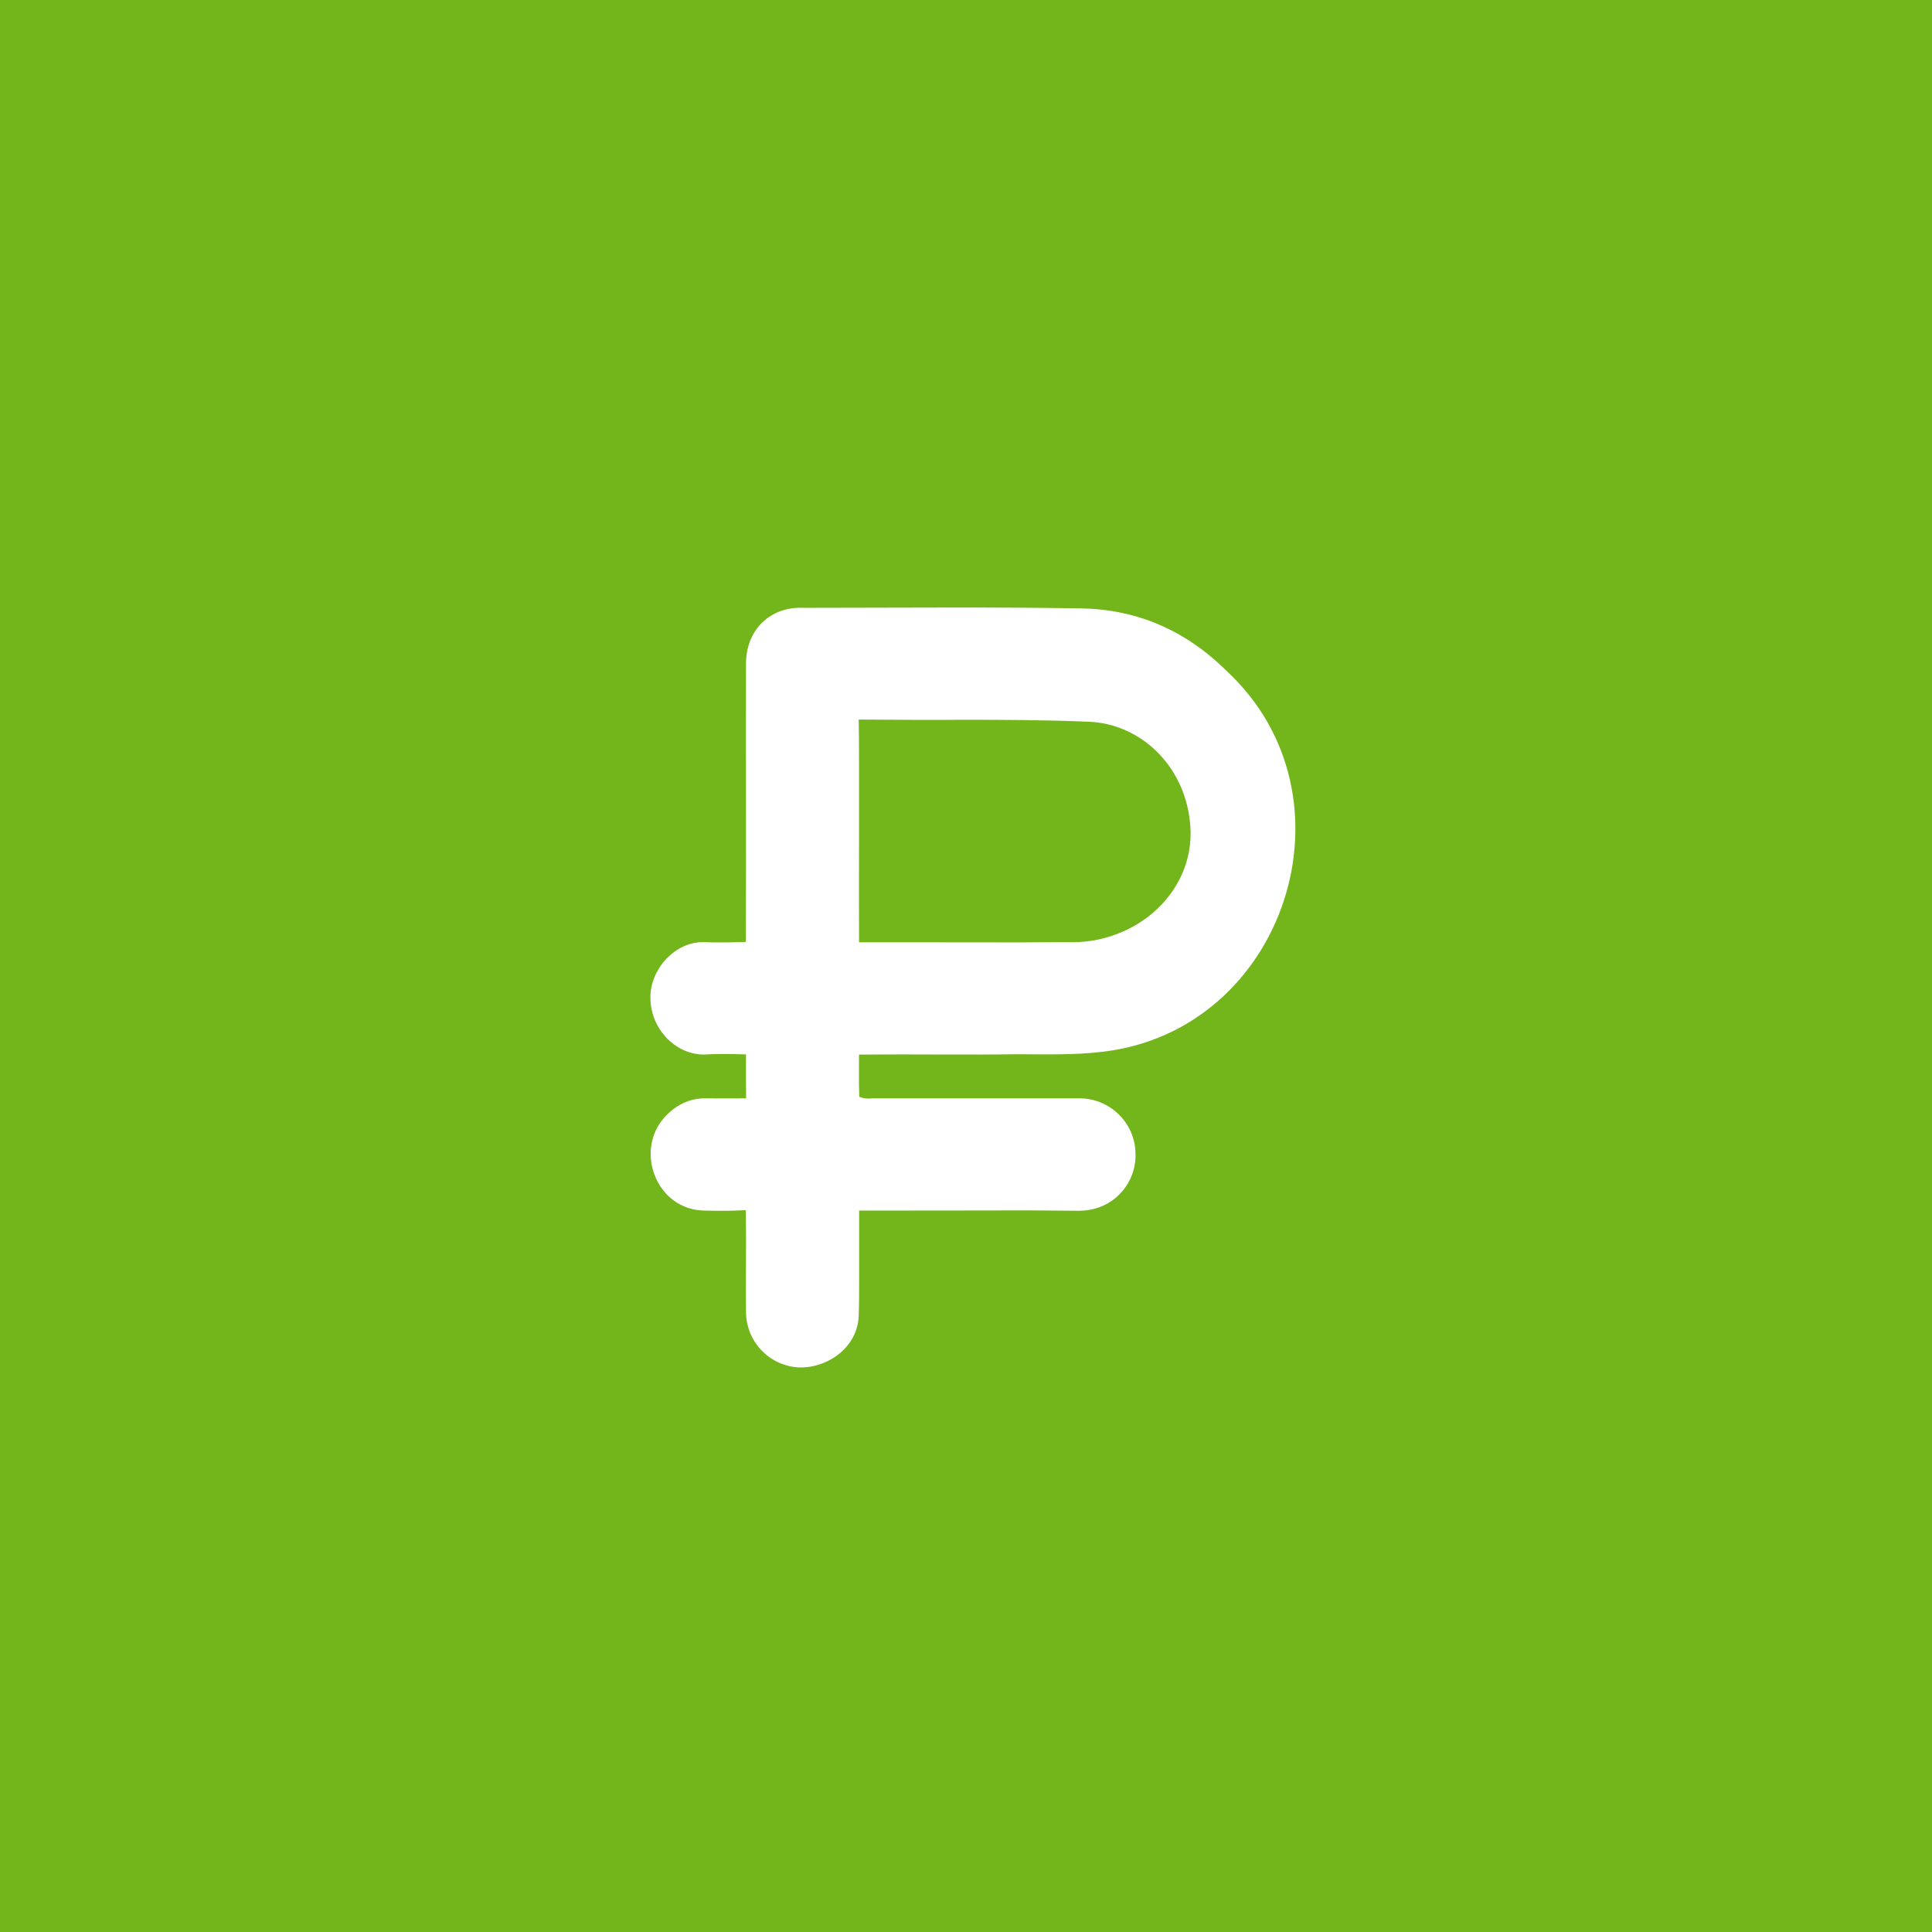
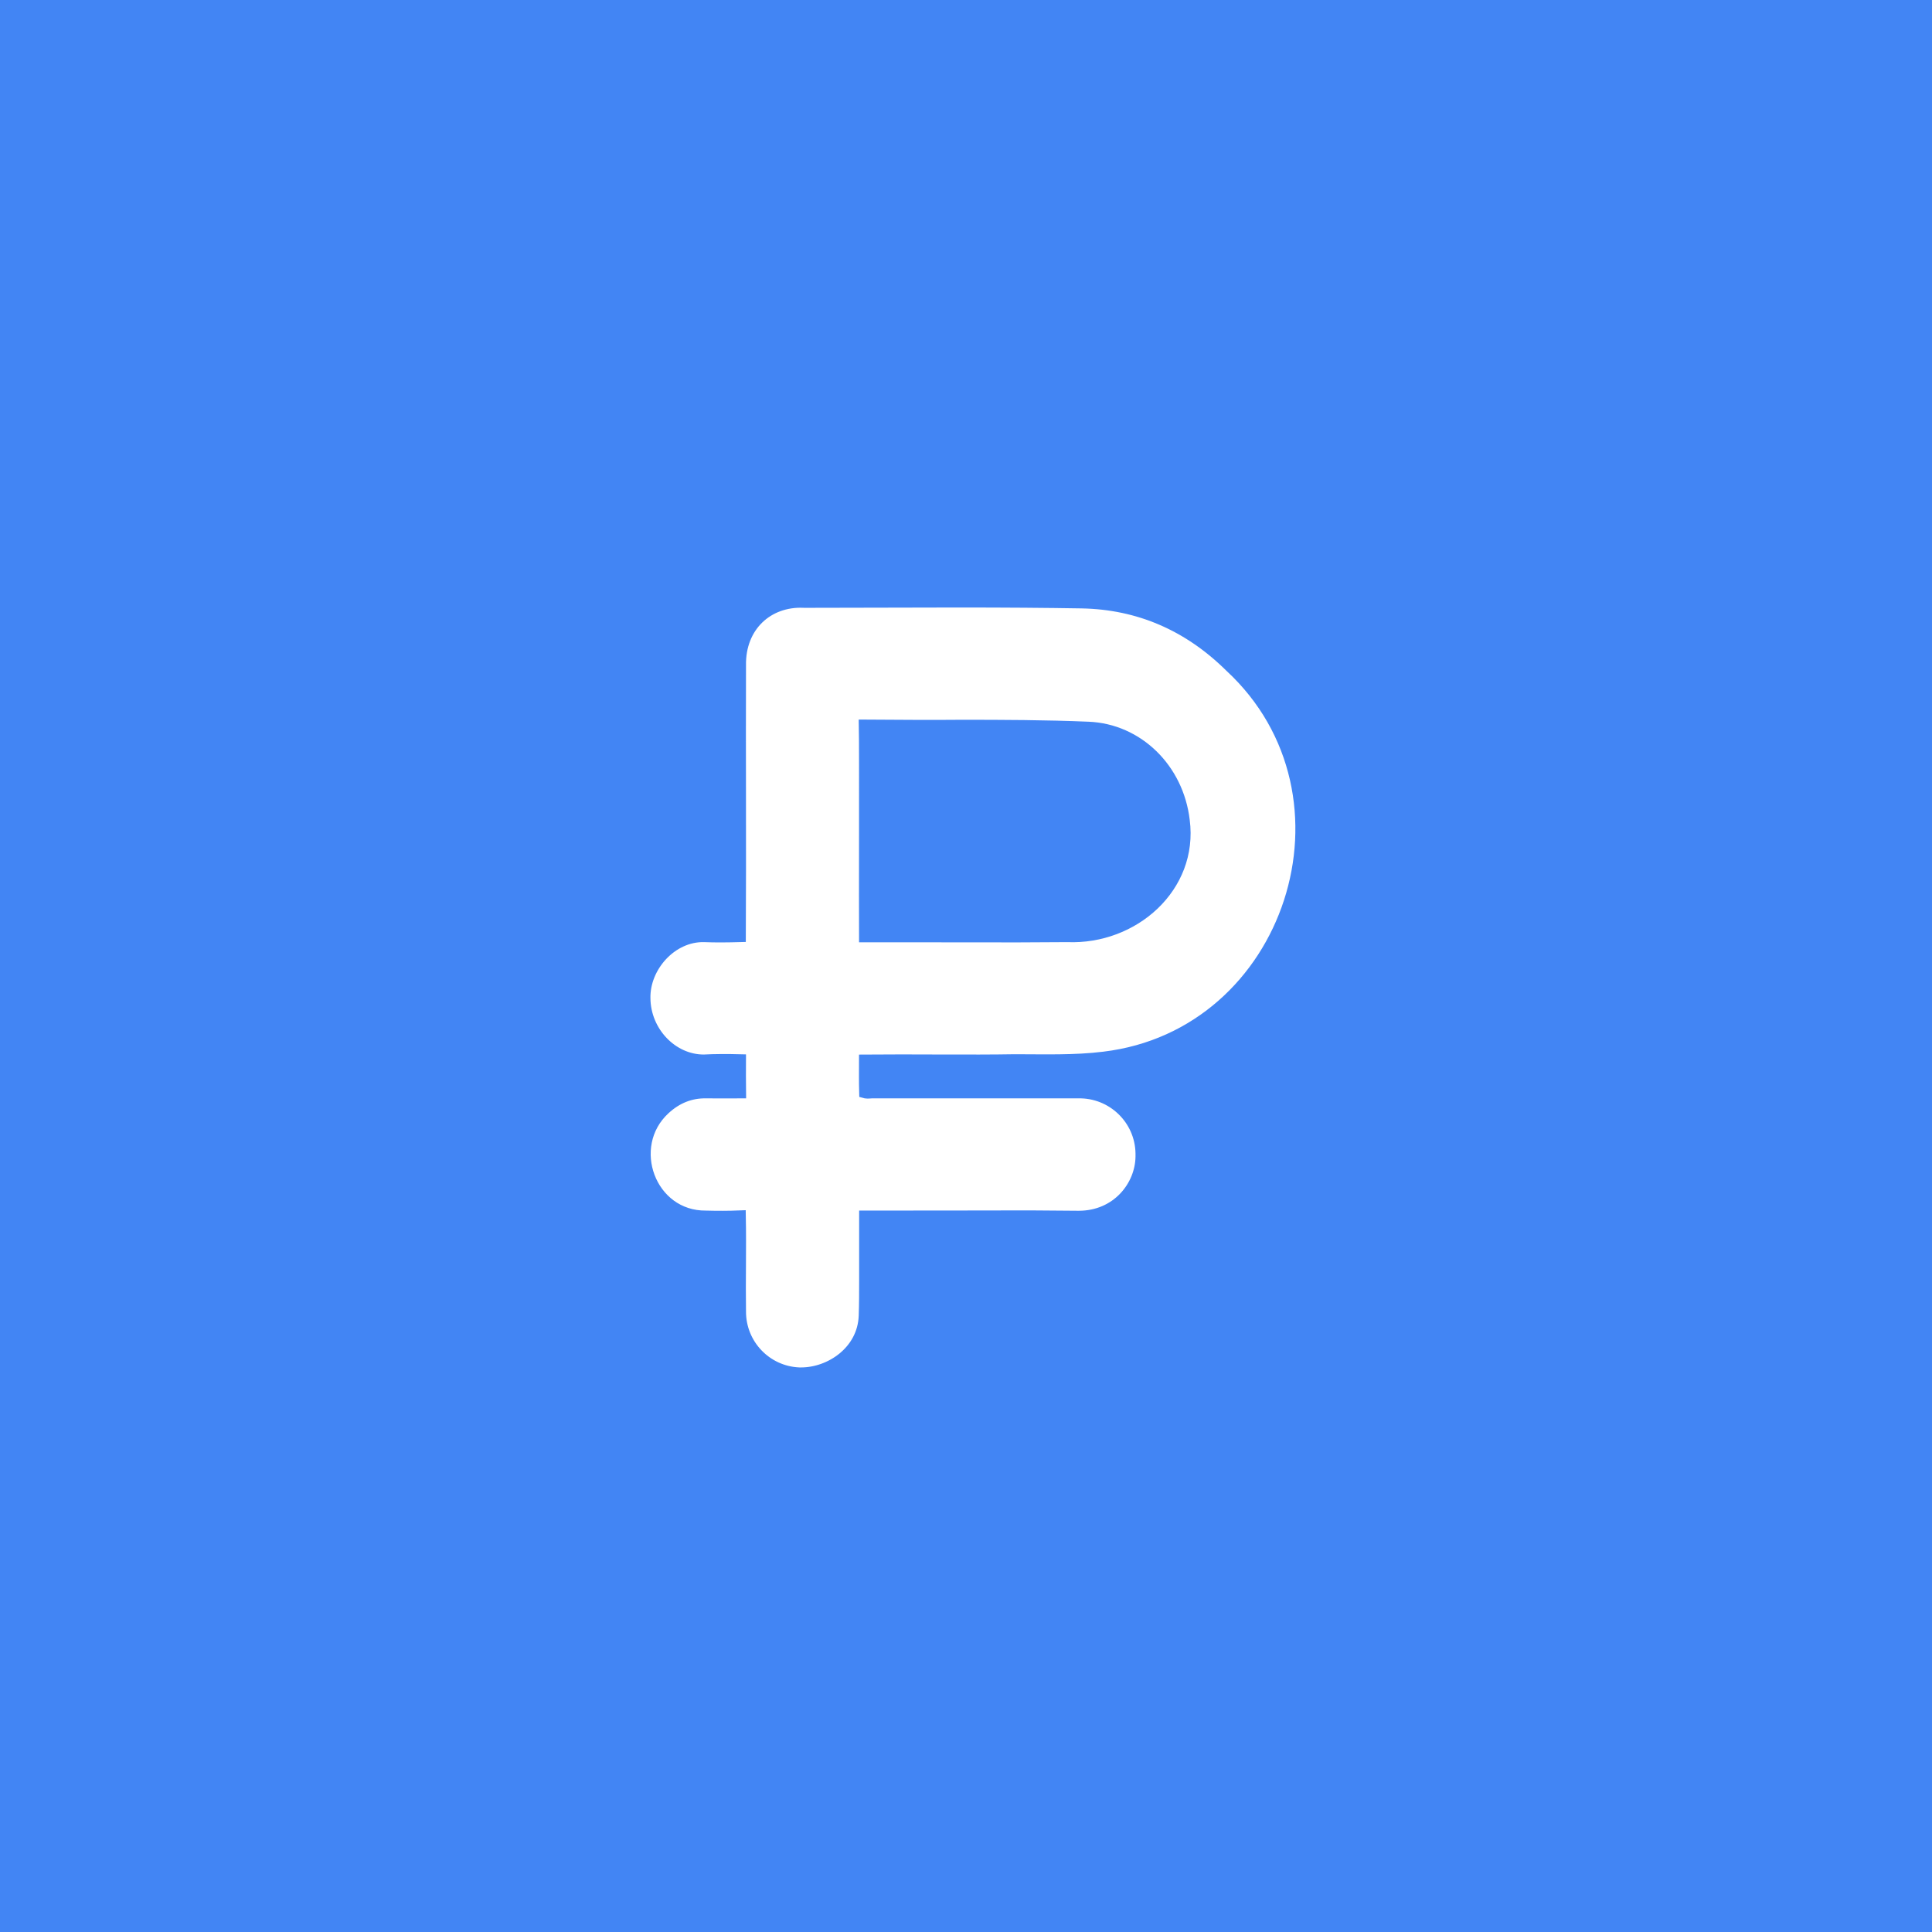
<svg xmlns="http://www.w3.org/2000/svg" width="45" height="45" viewBox="0 0 45 45" fill="none">
-   <rect width="45" height="45" fill="#73B61C" />
-   <path d="M18.614 32C17.834 31.968 17.222 31.325 17.226 30.544C17.215 29.824 17.236 29.072 17.222 28.344C16.983 28.354 16.695 28.354 16.445 28.347C15.123 28.361 14.519 26.695 15.468 25.82C15.753 25.556 16.083 25.426 16.445 25.433C16.67 25.436 16.997 25.433 17.226 25.433C17.222 25.201 17.226 24.948 17.226 24.705C16.951 24.698 16.653 24.698 16.392 24.712C15.644 24.712 15.007 24.044 15 23.253C14.983 22.508 15.63 21.777 16.4 21.794C16.667 21.805 16.959 21.801 17.222 21.794C17.233 19.748 17.219 17.537 17.226 15.501C17.208 14.577 17.873 13.968 18.723 14.007H18.994C20.095 14.007 21.195 14 22.295 14C23.455 14 24.352 14.007 25.199 14.021C26.521 14.046 27.688 14.545 28.666 15.512C31.918 18.521 30.089 24.125 25.712 24.645C25.023 24.73 24.313 24.705 23.638 24.705C22.64 24.723 21.174 24.702 20.158 24.712C20.158 24.951 20.154 25.194 20.161 25.433L20.172 25.436C20.214 25.443 20.267 25.433 20.309 25.433H25.111C25.916 25.415 26.584 26.055 26.598 26.86V26.945C26.588 27.634 26.032 28.351 25.125 28.351C24.457 28.344 23.789 28.34 23.121 28.344C22.134 28.344 21.149 28.347 20.161 28.347V29.81C20.161 30.087 20.161 30.372 20.151 30.654C20.119 31.483 19.353 32 18.66 32H18.614ZM20.182 21.798C21.536 21.794 23.529 21.808 24.862 21.794C26.395 21.857 27.762 20.645 27.562 19.115C27.421 17.913 26.489 17.006 25.35 16.96C24.359 16.918 23.346 16.915 22.397 16.915C21.785 16.922 20.755 16.915 20.154 16.911C20.165 17.417 20.154 21.207 20.158 21.798H20.182Z" fill="white" stroke="#73B61C" stroke-width="0.3" />
+   <rect width="45" height="45" fill="#4285F4" />
+   <path d="M18.614 32C17.834 31.968 17.222 31.325 17.226 30.544C17.215 29.824 17.236 29.072 17.222 28.344C16.983 28.354 16.695 28.354 16.445 28.347C15.123 28.361 14.519 26.695 15.468 25.82C15.753 25.556 16.083 25.426 16.445 25.433C16.67 25.436 16.997 25.433 17.226 25.433C17.222 25.201 17.226 24.948 17.226 24.705C16.951 24.698 16.653 24.698 16.392 24.712C15.644 24.712 15.007 24.044 15 23.253C14.983 22.508 15.63 21.777 16.4 21.794C16.667 21.805 16.959 21.801 17.222 21.794C17.233 19.748 17.219 17.537 17.226 15.501C17.208 14.577 17.873 13.968 18.723 14.007H18.994C20.095 14.007 21.195 14 22.295 14C23.455 14 24.352 14.007 25.199 14.021C26.521 14.046 27.688 14.545 28.666 15.512C31.918 18.521 30.089 24.125 25.712 24.645C25.023 24.73 24.313 24.705 23.638 24.705C22.64 24.723 21.174 24.702 20.158 24.712C20.158 24.951 20.154 25.194 20.161 25.433L20.172 25.436C20.214 25.443 20.267 25.433 20.309 25.433H25.111C25.916 25.415 26.584 26.055 26.598 26.86V26.945C26.588 27.634 26.032 28.351 25.125 28.351C24.457 28.344 23.789 28.34 23.121 28.344C22.134 28.344 21.149 28.347 20.161 28.347V29.81C20.161 30.087 20.161 30.372 20.151 30.654C20.119 31.483 19.353 32 18.66 32H18.614ZM20.182 21.798C21.536 21.794 23.529 21.808 24.862 21.794C26.395 21.857 27.762 20.645 27.562 19.115C27.421 17.913 26.489 17.006 25.35 16.96C24.359 16.918 23.346 16.915 22.397 16.915C21.785 16.922 20.755 16.915 20.154 16.911C20.165 17.417 20.154 21.207 20.158 21.798H20.182Z" fill="white" stroke="#4285F4" stroke-width="0.3" />
</svg>
